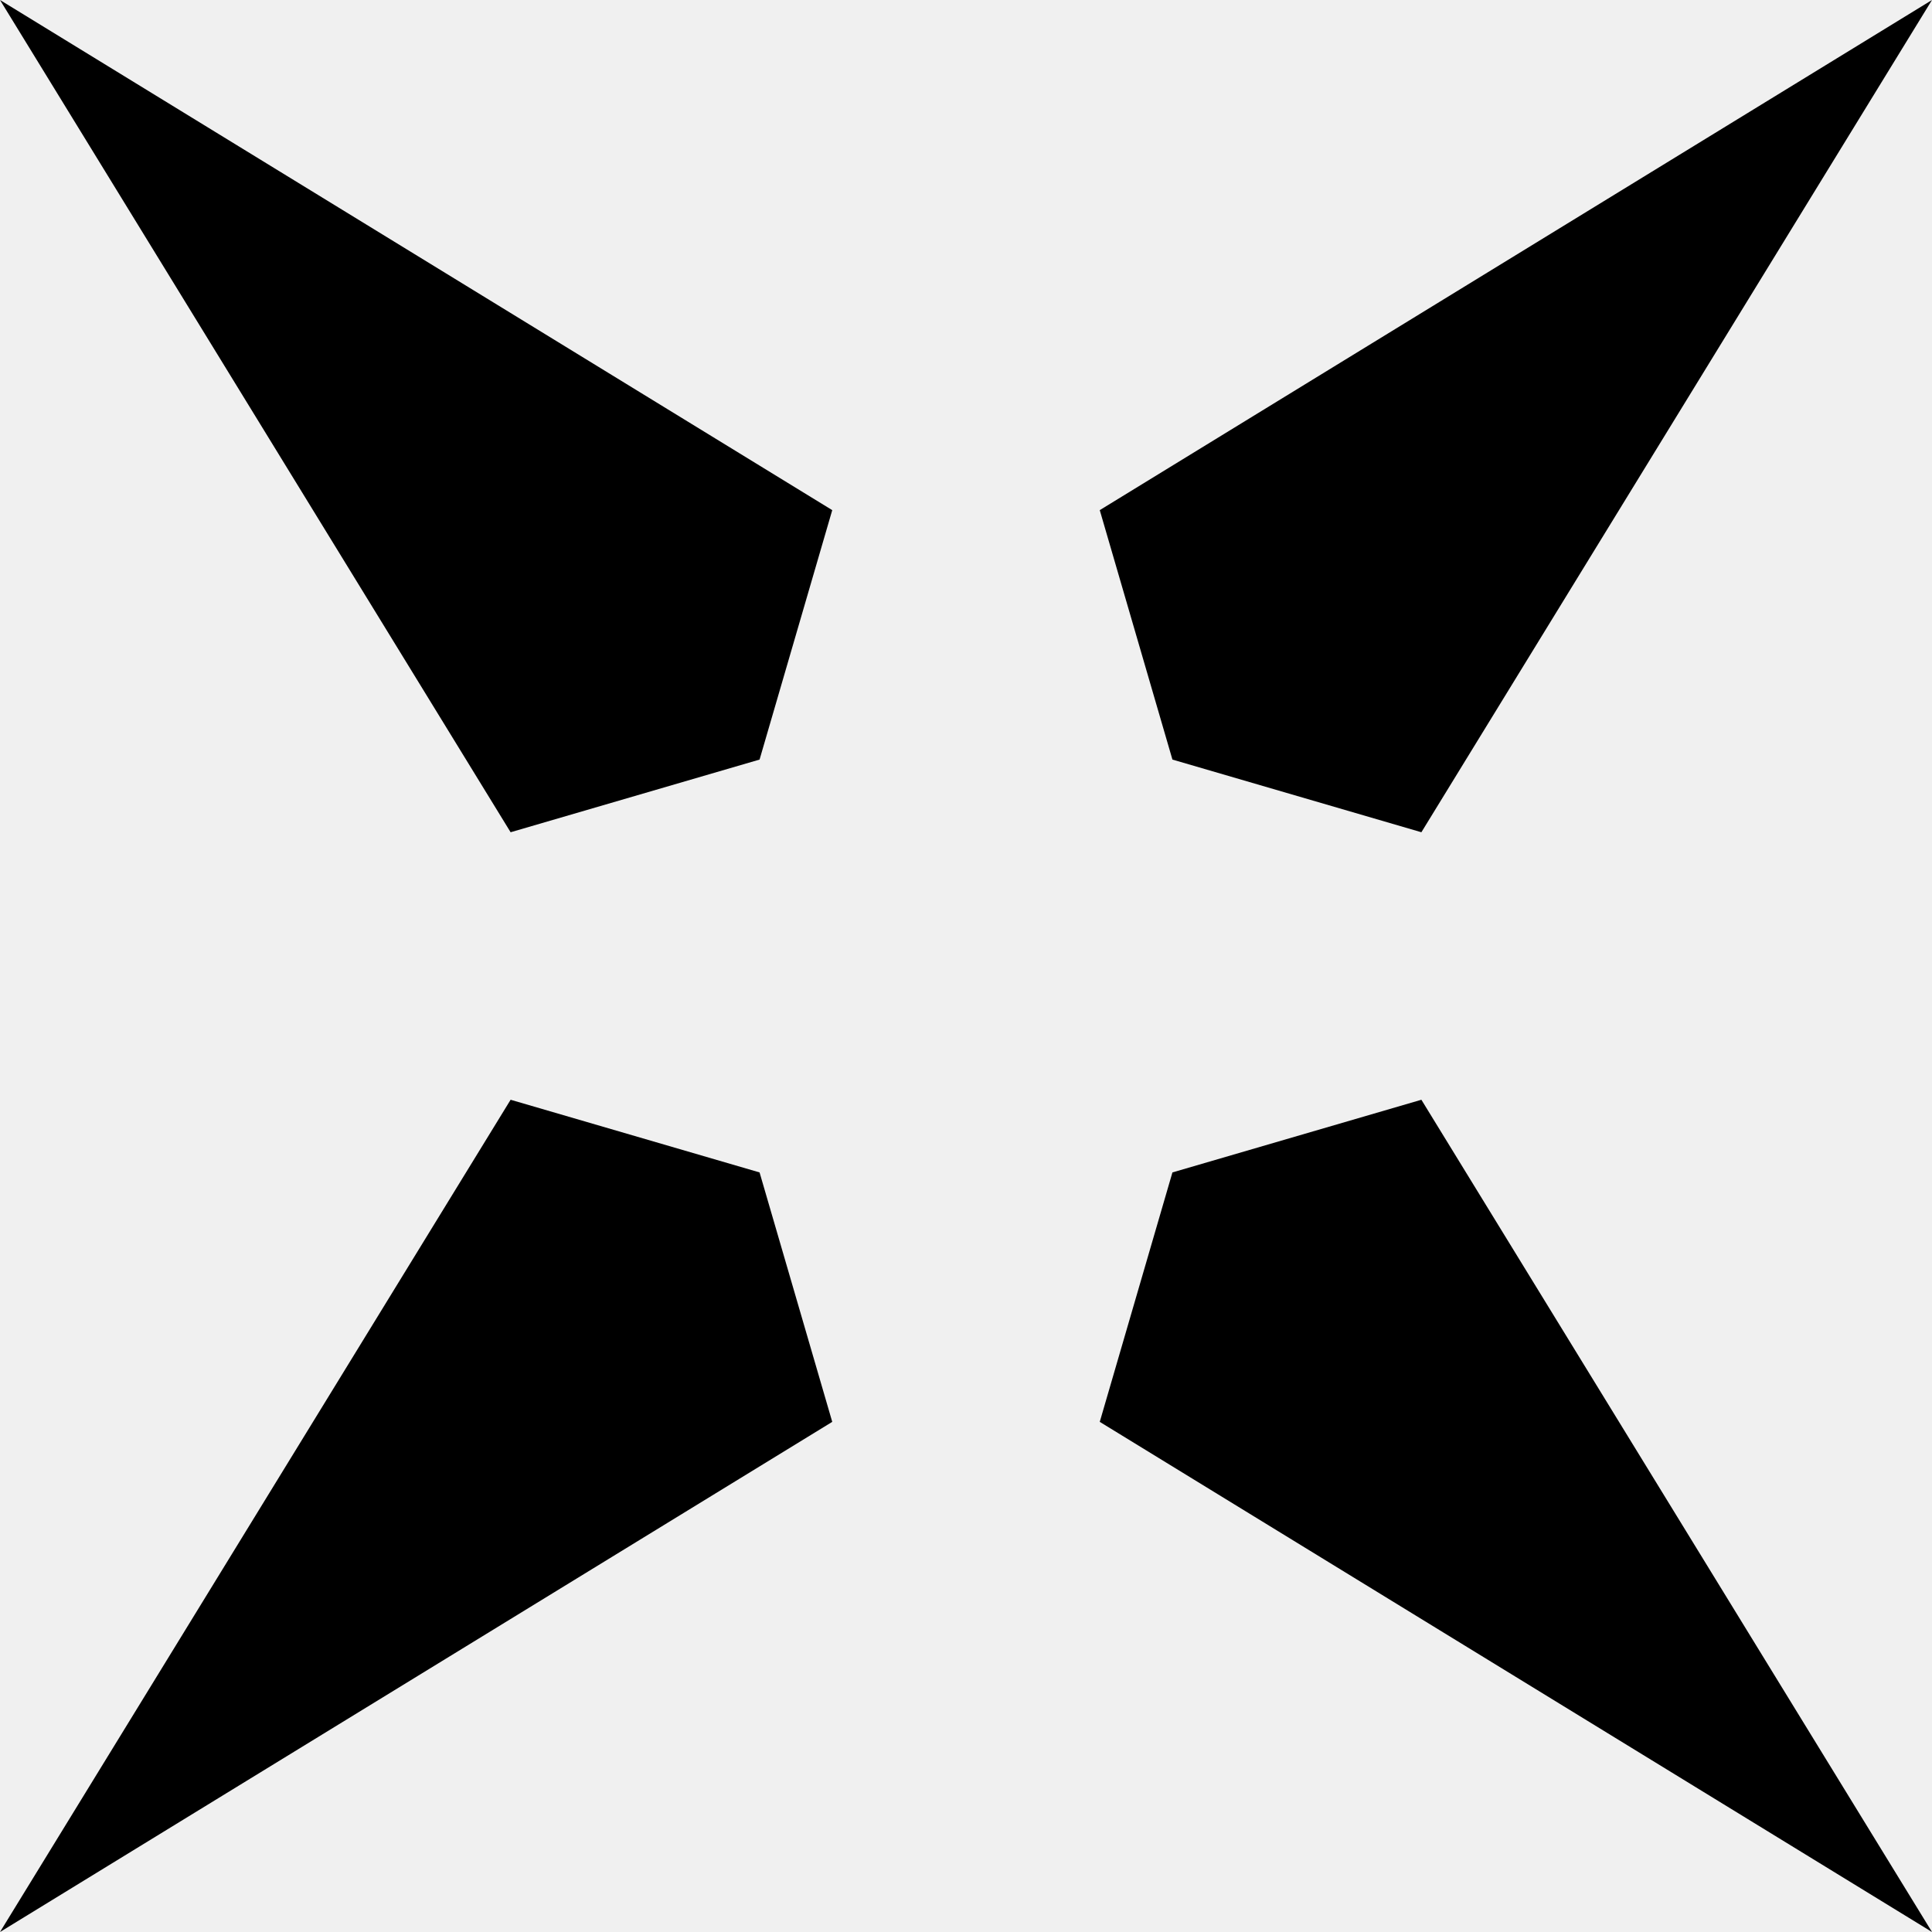
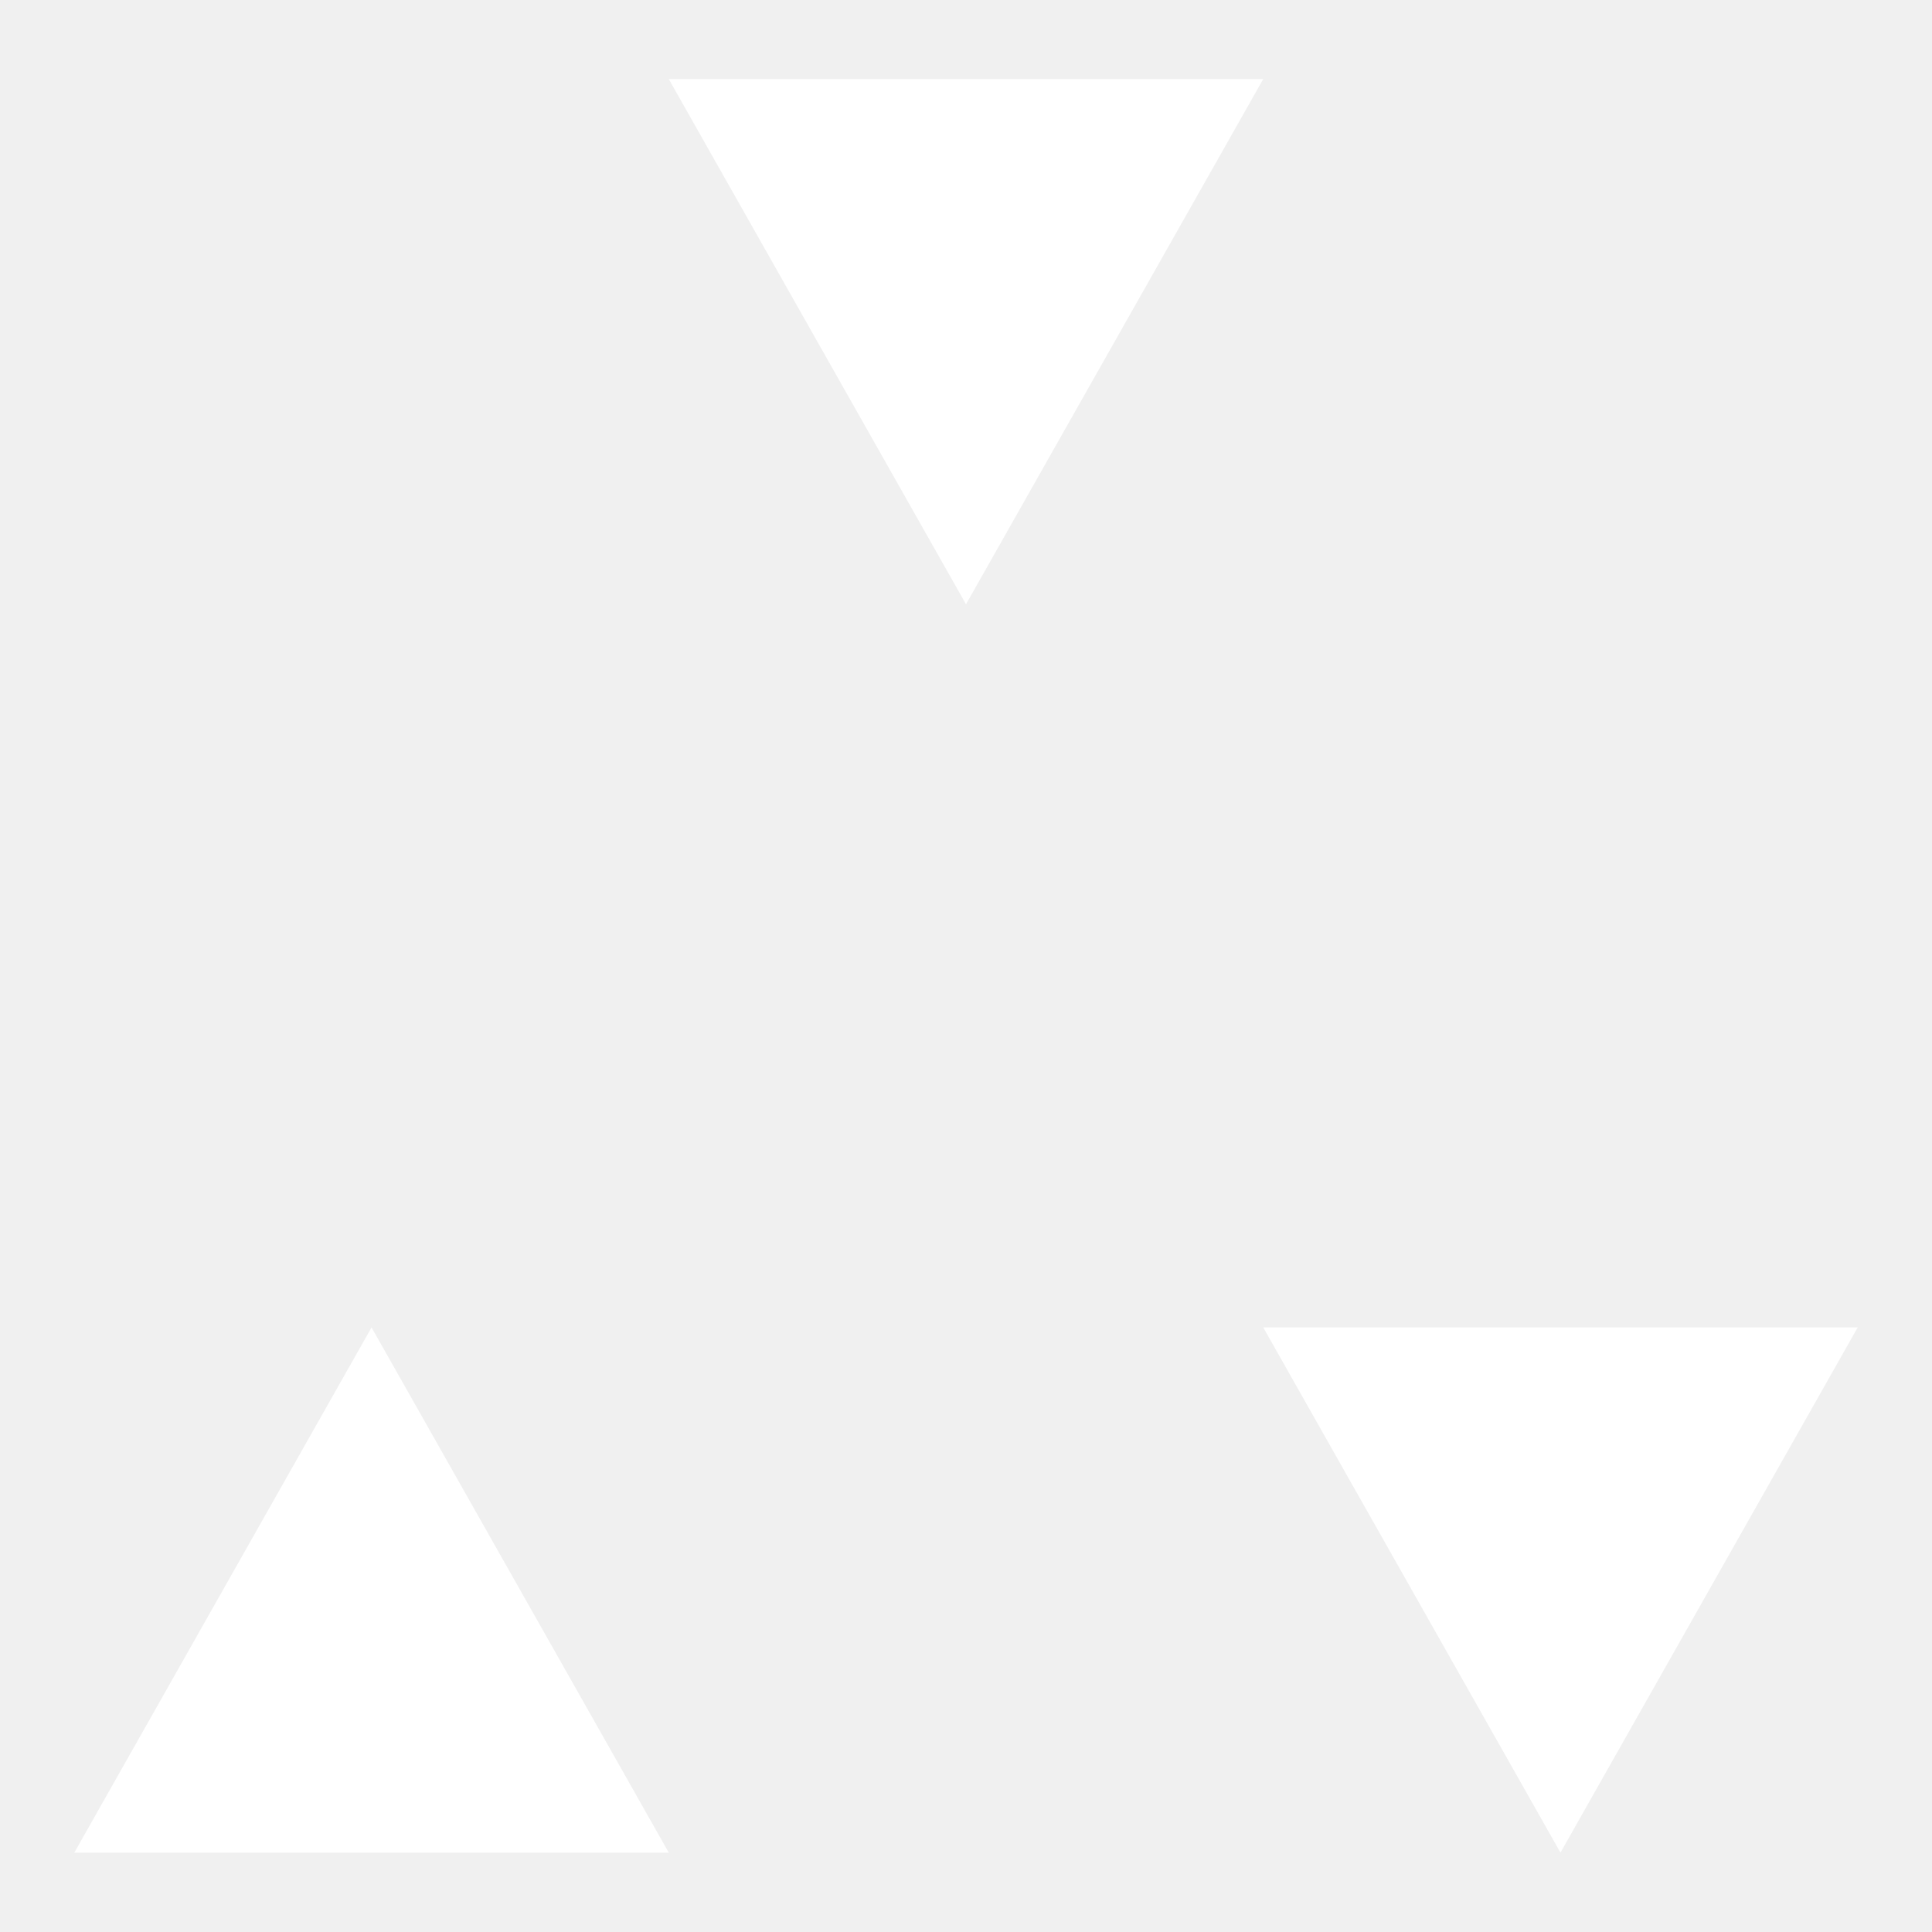
- <svg xmlns="http://www.w3.org/2000/svg" width="512" height="512" fill="none" viewBox="0 0 65 65">
+ <svg xmlns="http://www.w3.org/2000/svg" width="512" height="512" viewBox="0 0 65 65">
  <style>
-     path {
-       fill: #000;
-     }
-     @media (prefers-color-scheme: dark) {
-       path {
-         fill: #FFF;
-       }
+     polygon {
+       fill: #FFF;
    }
  </style>
-   <path d="M39.445 25.555 37 17.163 65 0 47.821 28l-8.376-2.445Zm-13.89 0L28 17.163 0 0l17.179 28 8.376-2.445Zm13.89 13.89L37 47.837 65 65 47.821 37l-8.376 2.445Zm-13.89 0L28 47.837 0 65l17.179-28 8.376 2.445Z" />
+   <polygon points="32.5,20.33 22.5,2.66 42.5,2.66" />
+   <polygon points="12.5,44.66 2.5,62.33 22.5,62.33" />
+   <polygon points="52.5,62.33 42.5,44.66 62.5,44.66" />
</svg>
